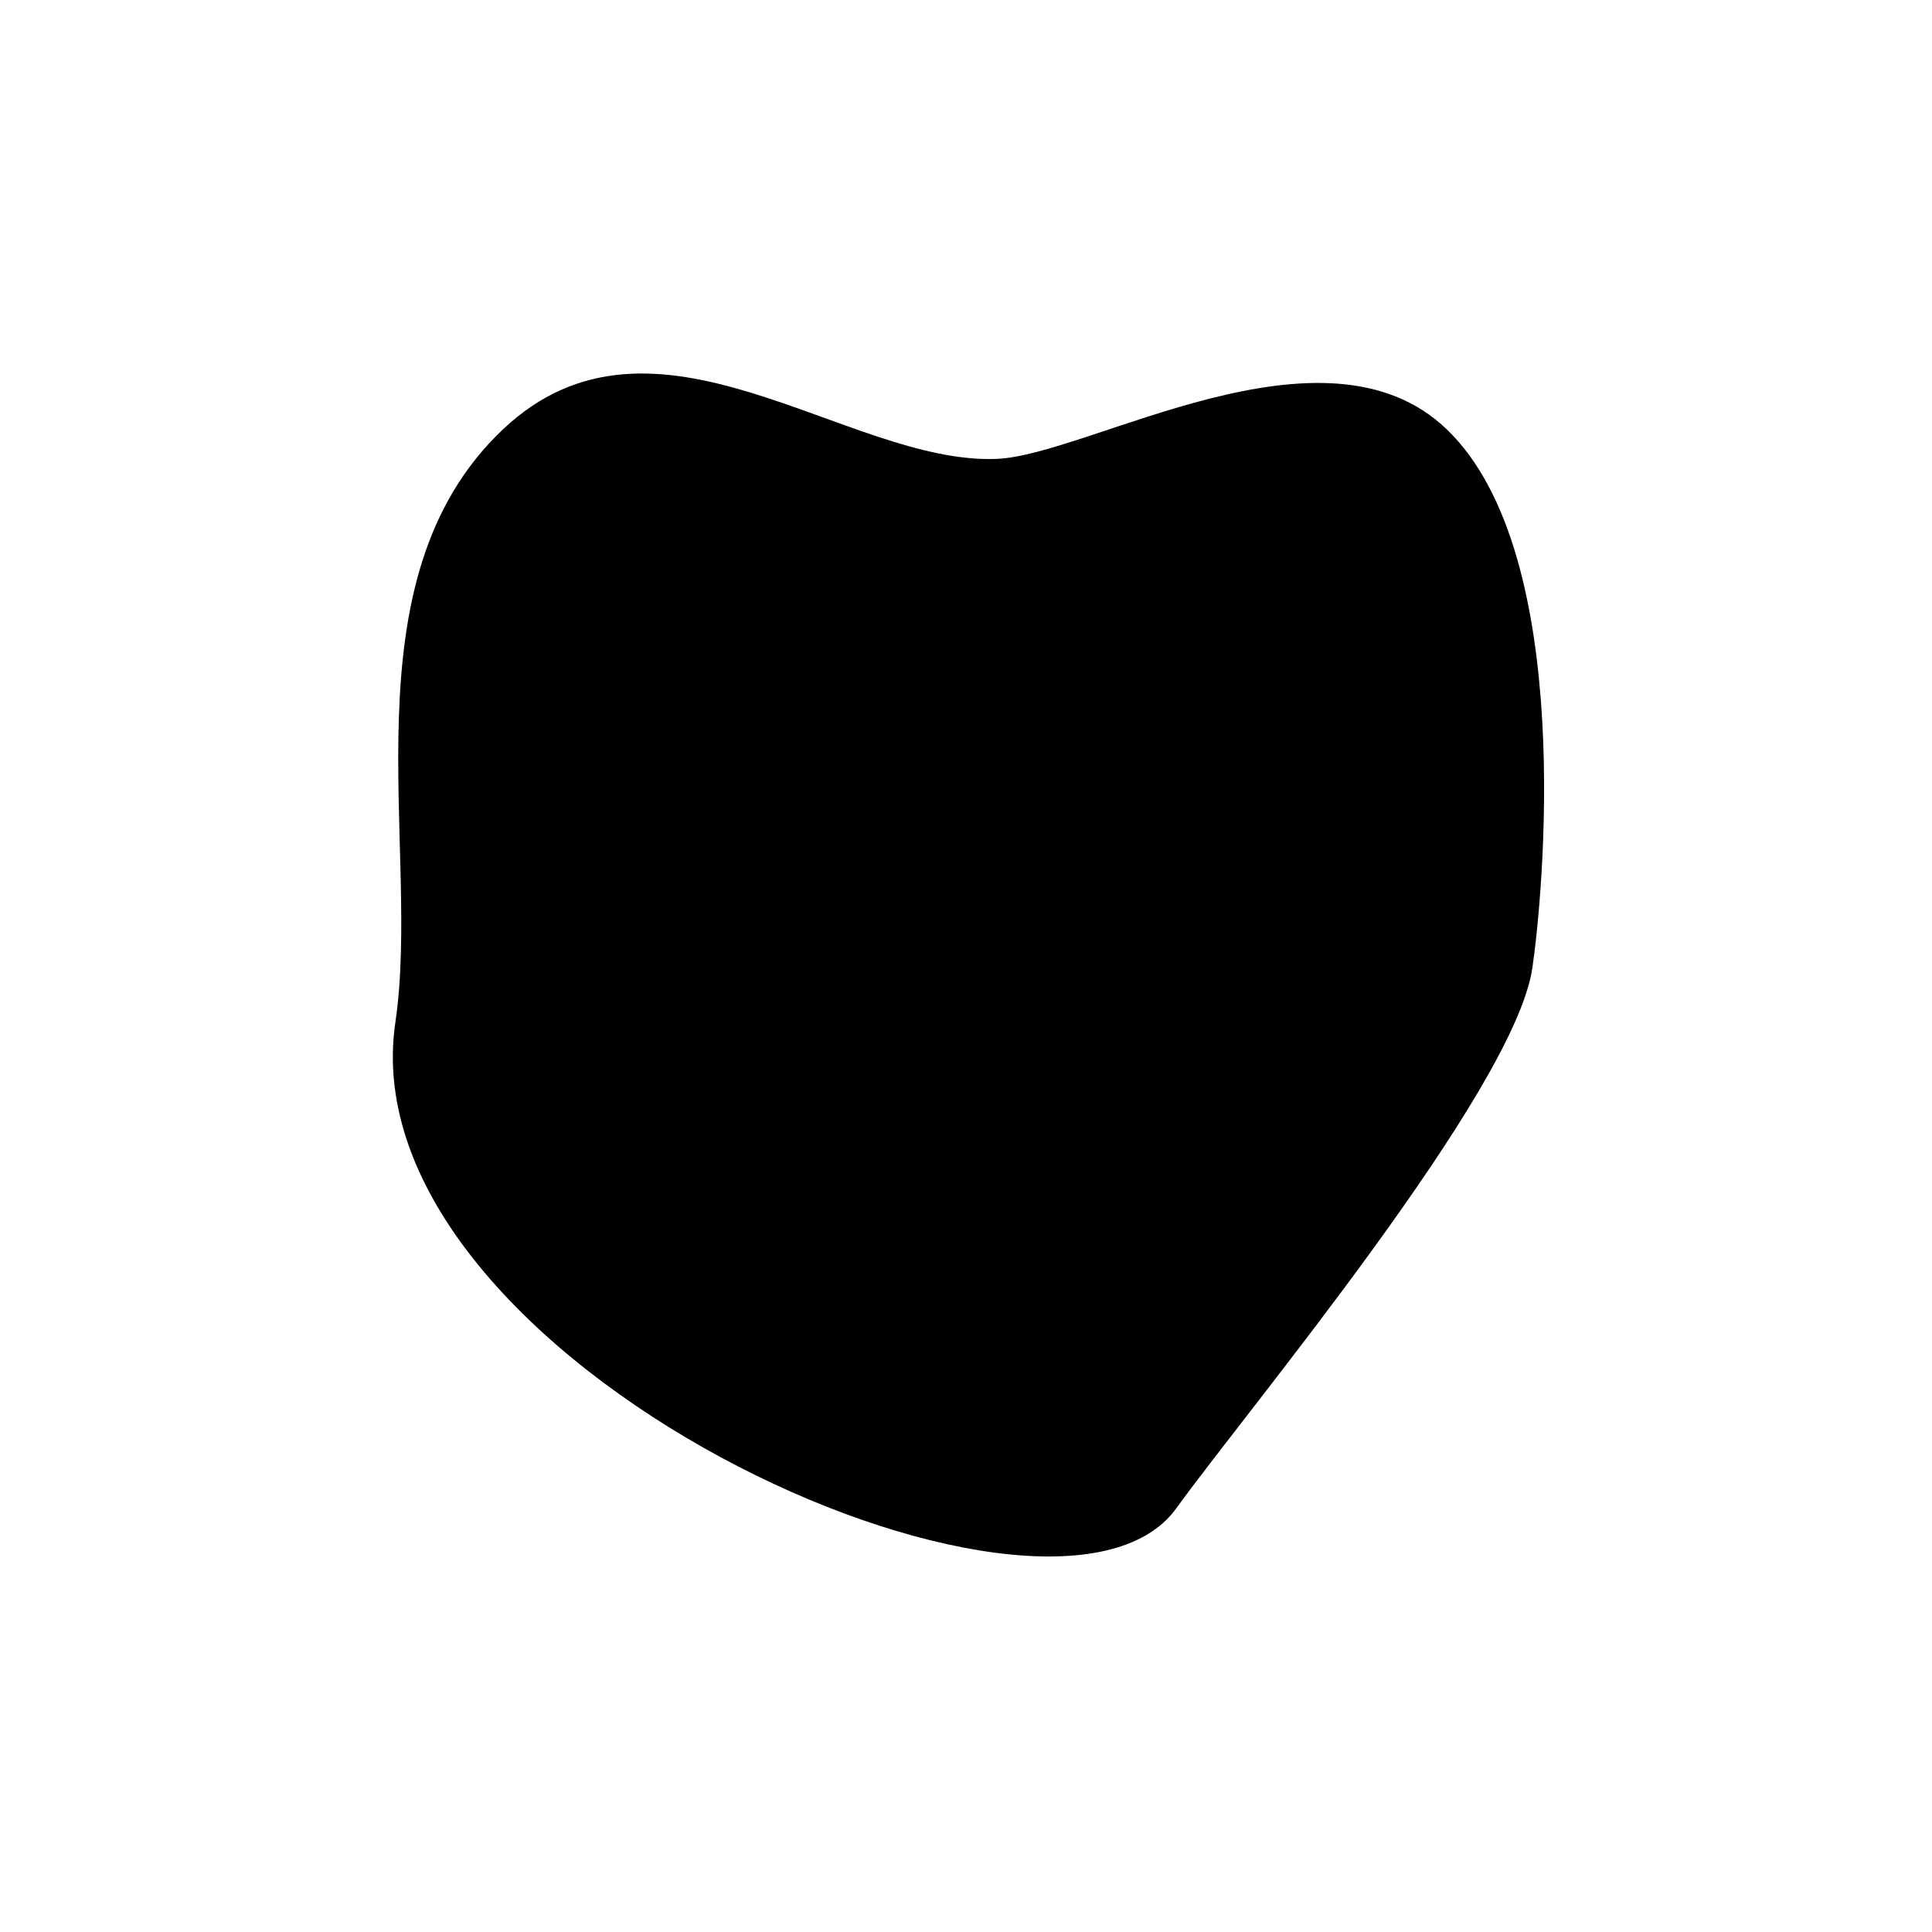
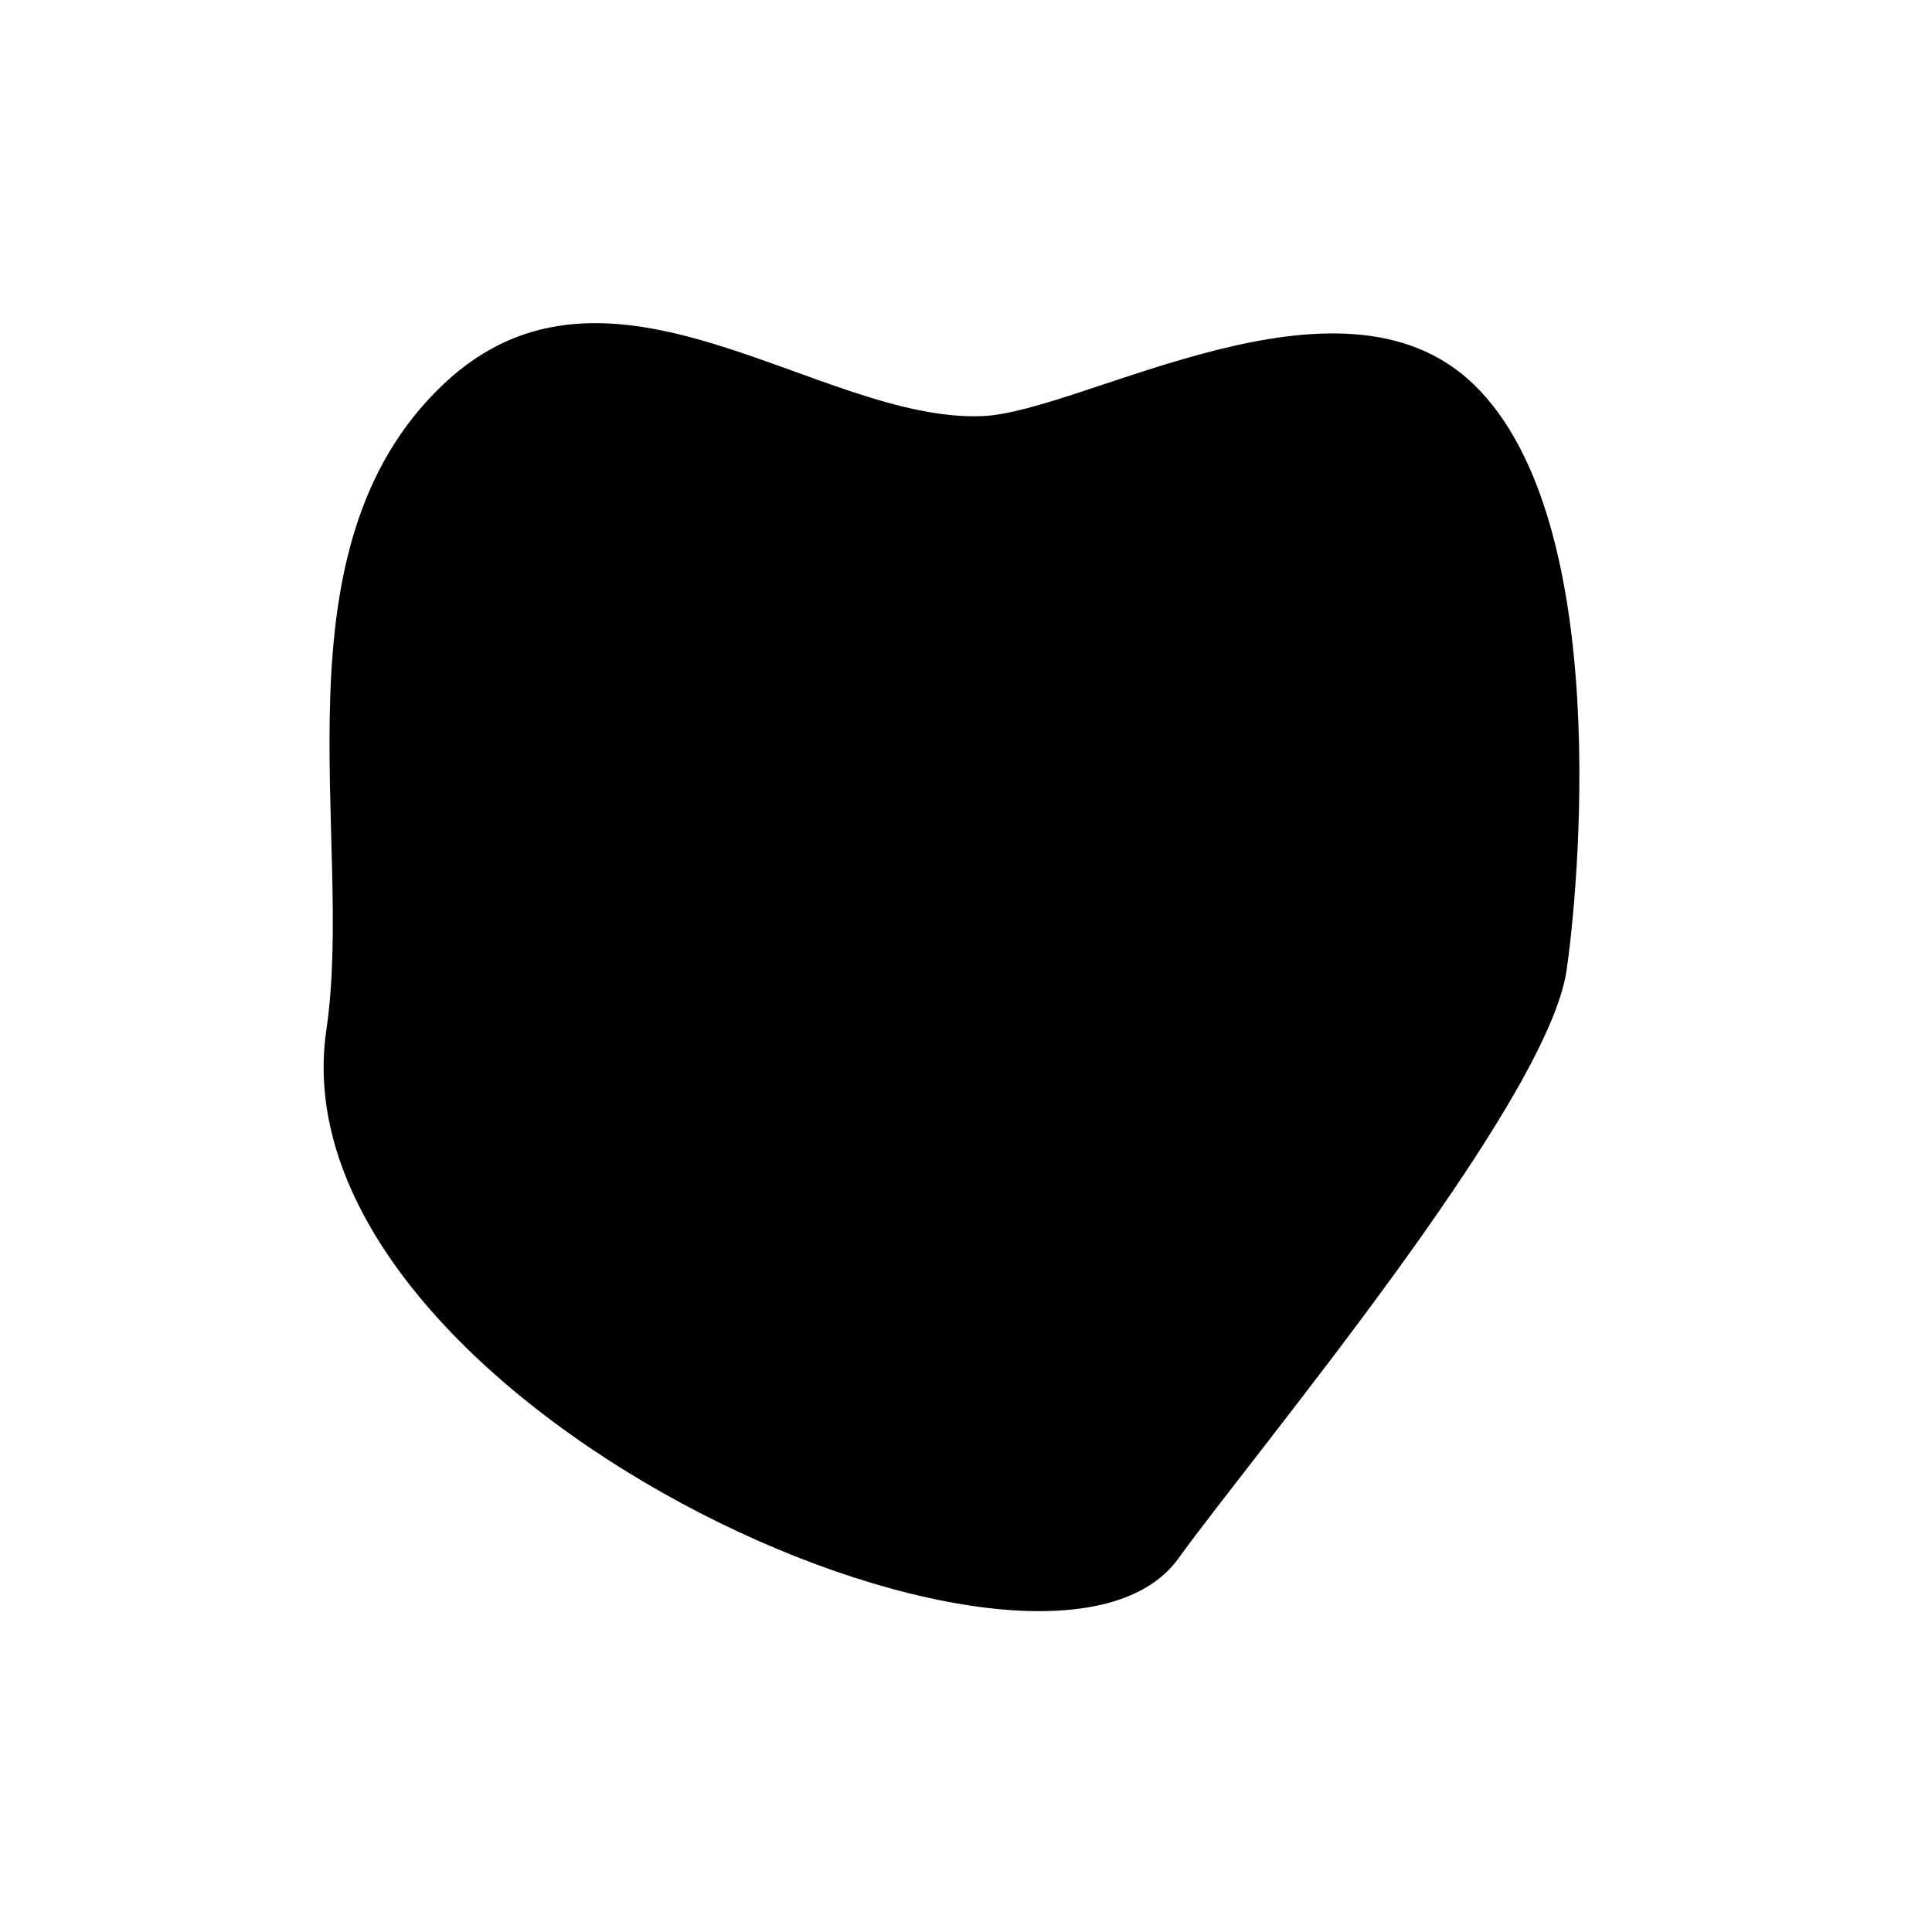
- <svg xmlns="http://www.w3.org/2000/svg" width="300" height="300" viewBox="0 0 300 300">
-   <g id="그룹_174" data-name="그룹 174" transform="translate(-100 -381)">
-     <rect id="사각형_309" data-name="사각형 309" width="300" height="300" transform="translate(100 381)" fill="none" />
-     <path id="패스_723" data-name="패스 723" d="M15204.117,4021.528c-23.29.946-53.134-26.906-76.715-4.544-24.785,23.5-12.633,64.795-16.658,92.012-7.8,52.745,102.028,102.221,121.27,75.47,10.758-14.955,52.441-64.719,55.273-83.865,1.557-10.524,6.95-64.127-13.238-83.617C15254.991,3998.585,15218.482,4020.944,15204.117,4021.528Z" transform="translate(-14949.348 -3569.271)" />
+ <svg xmlns="http://www.w3.org/2000/svg" width="237" height="240" viewBox="0 0 237 240">
+   <g id="그룹_1985" data-name="그룹 1985" transform="translate(0.17)">
+     <rect id="사각형_309" data-name="사각형 309" width="237" height="240" transform="translate(-0.17)" fill="none" />
+     <path id="패스_723" data-name="패스 723" d="M15192.176,4019.818c-20.326.823-46.367-23.437-66.945-3.958-21.629,20.473-11.023,56.438-14.537,80.145-6.807,45.942,89.035,89.038,105.826,65.736,9.387-13.026,45.762-56.371,48.234-73.049,1.359-9.167,6.063-55.856-11.553-72.833C15236.57,3999.835,15204.713,4019.31,15192.176,4019.818Z" transform="translate(-15070.316 -3968.128)" />
  </g>
</svg>
